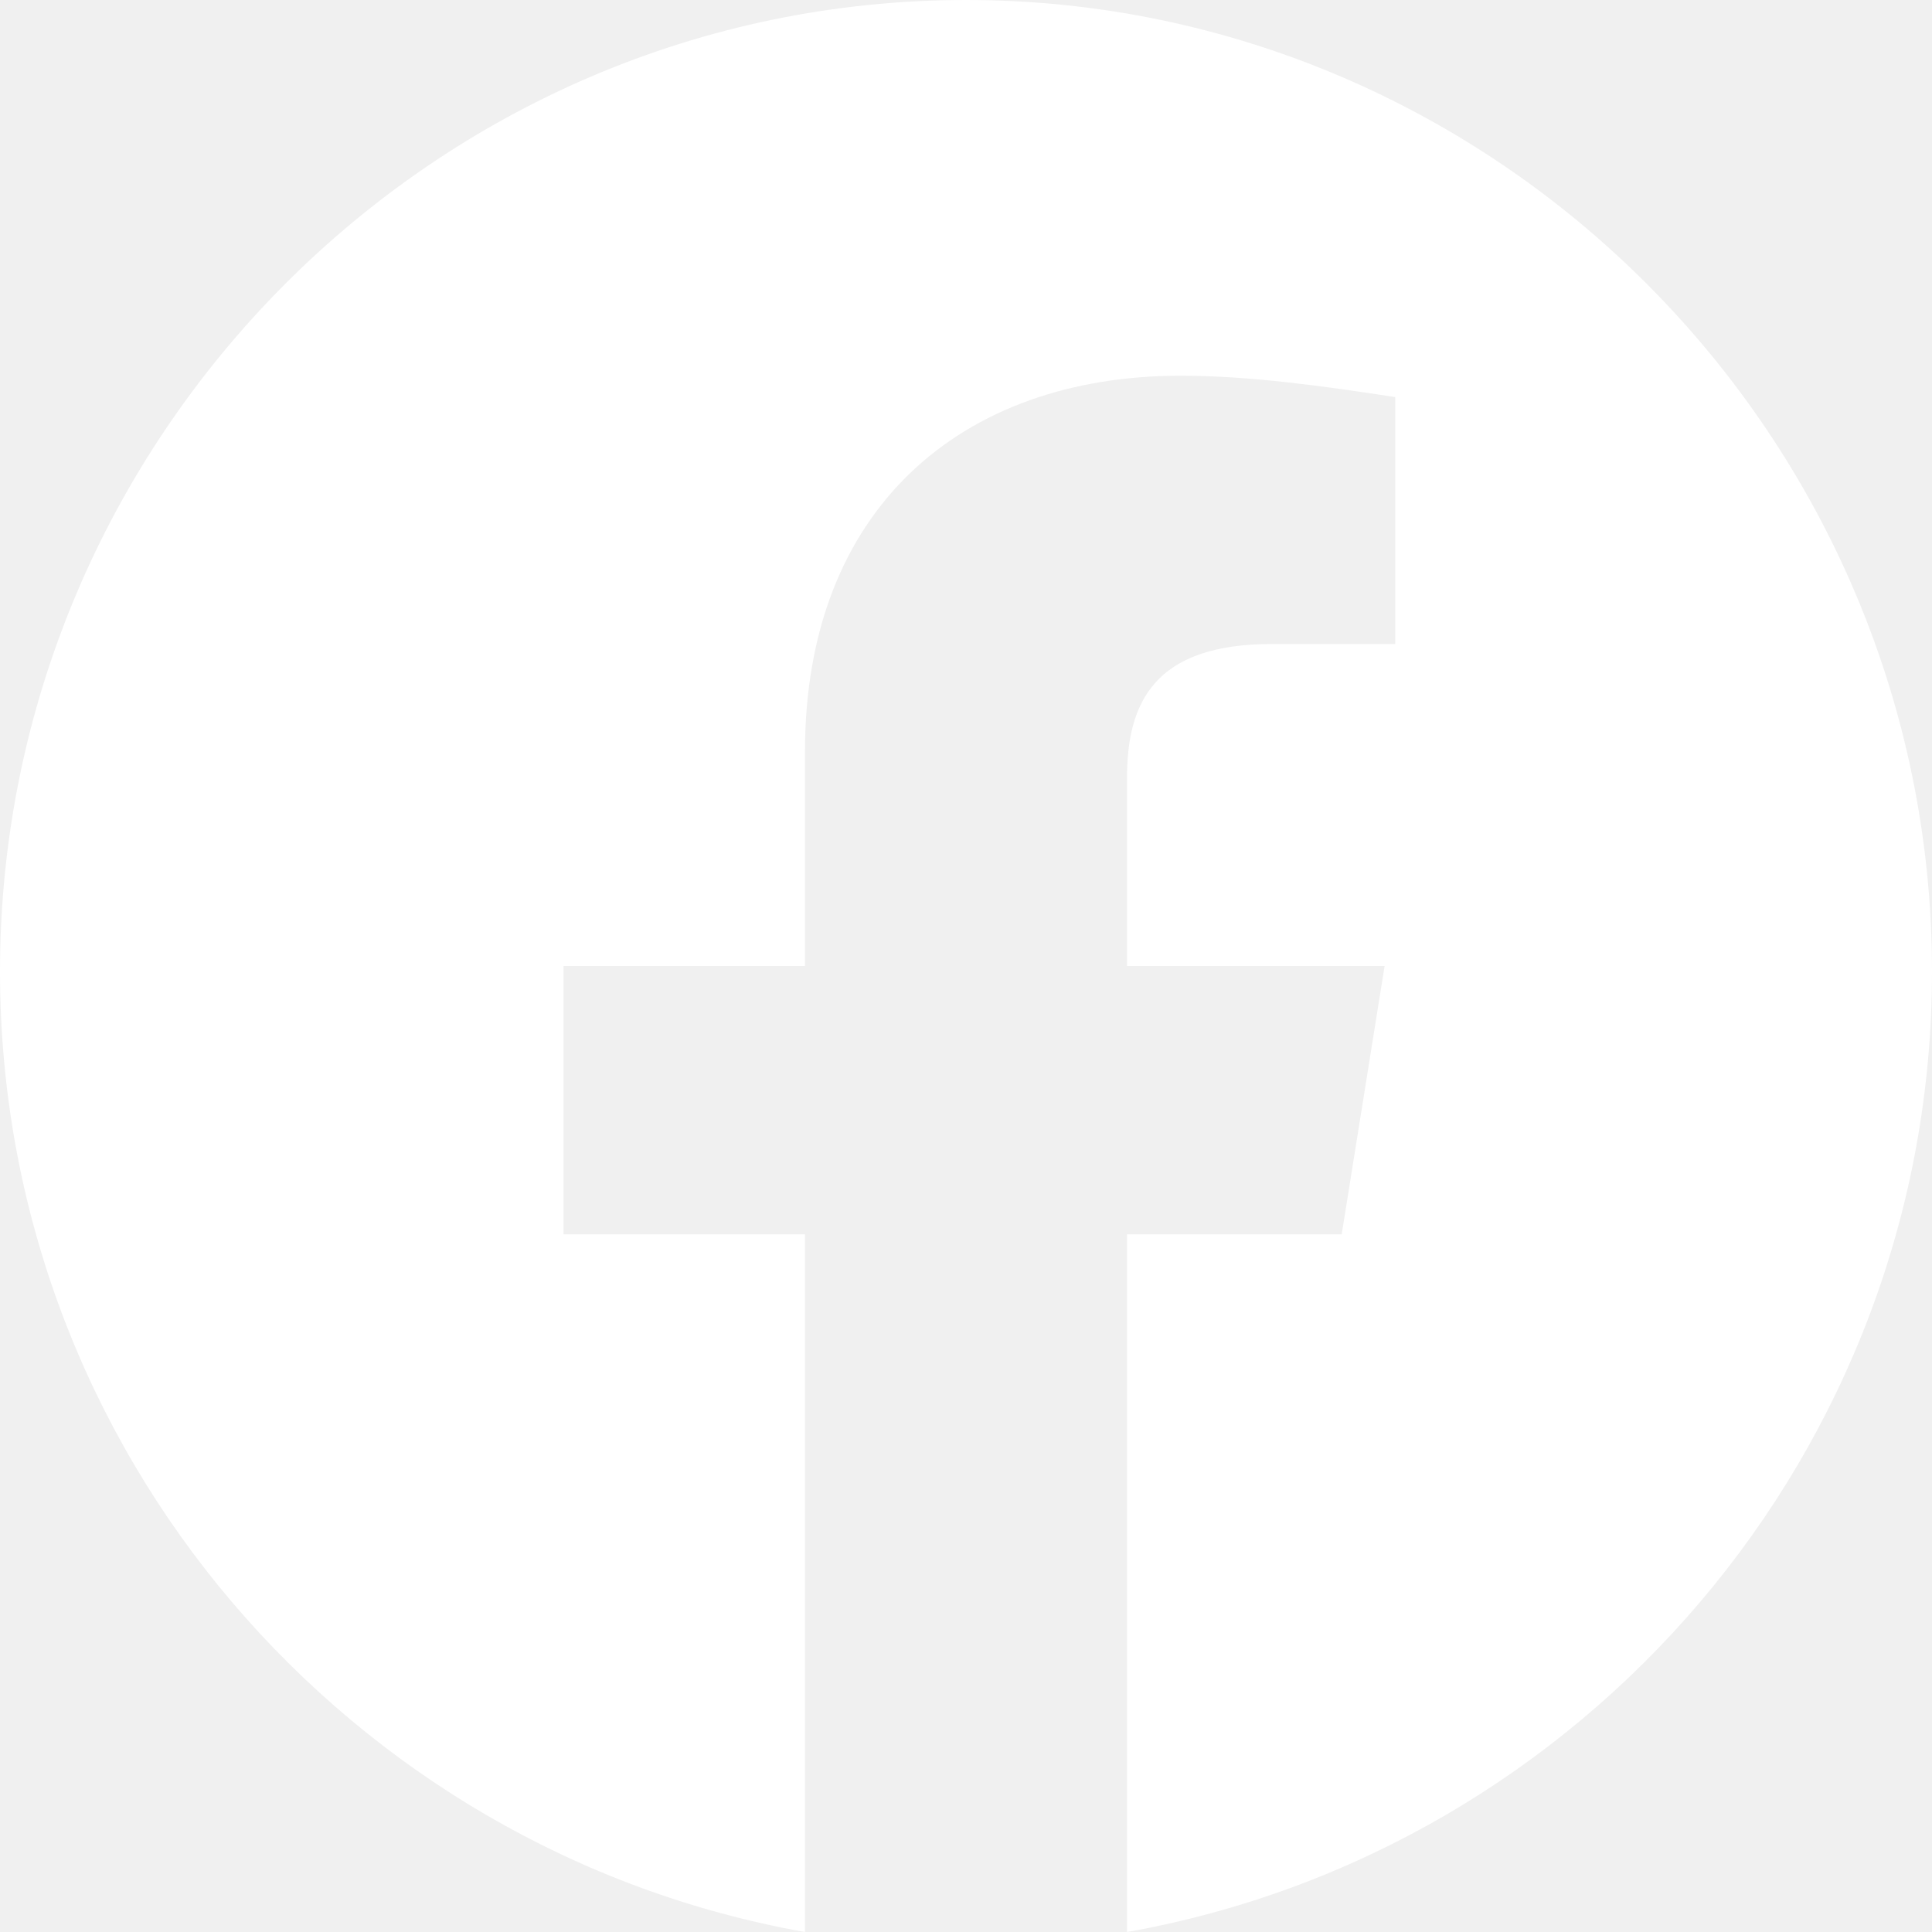
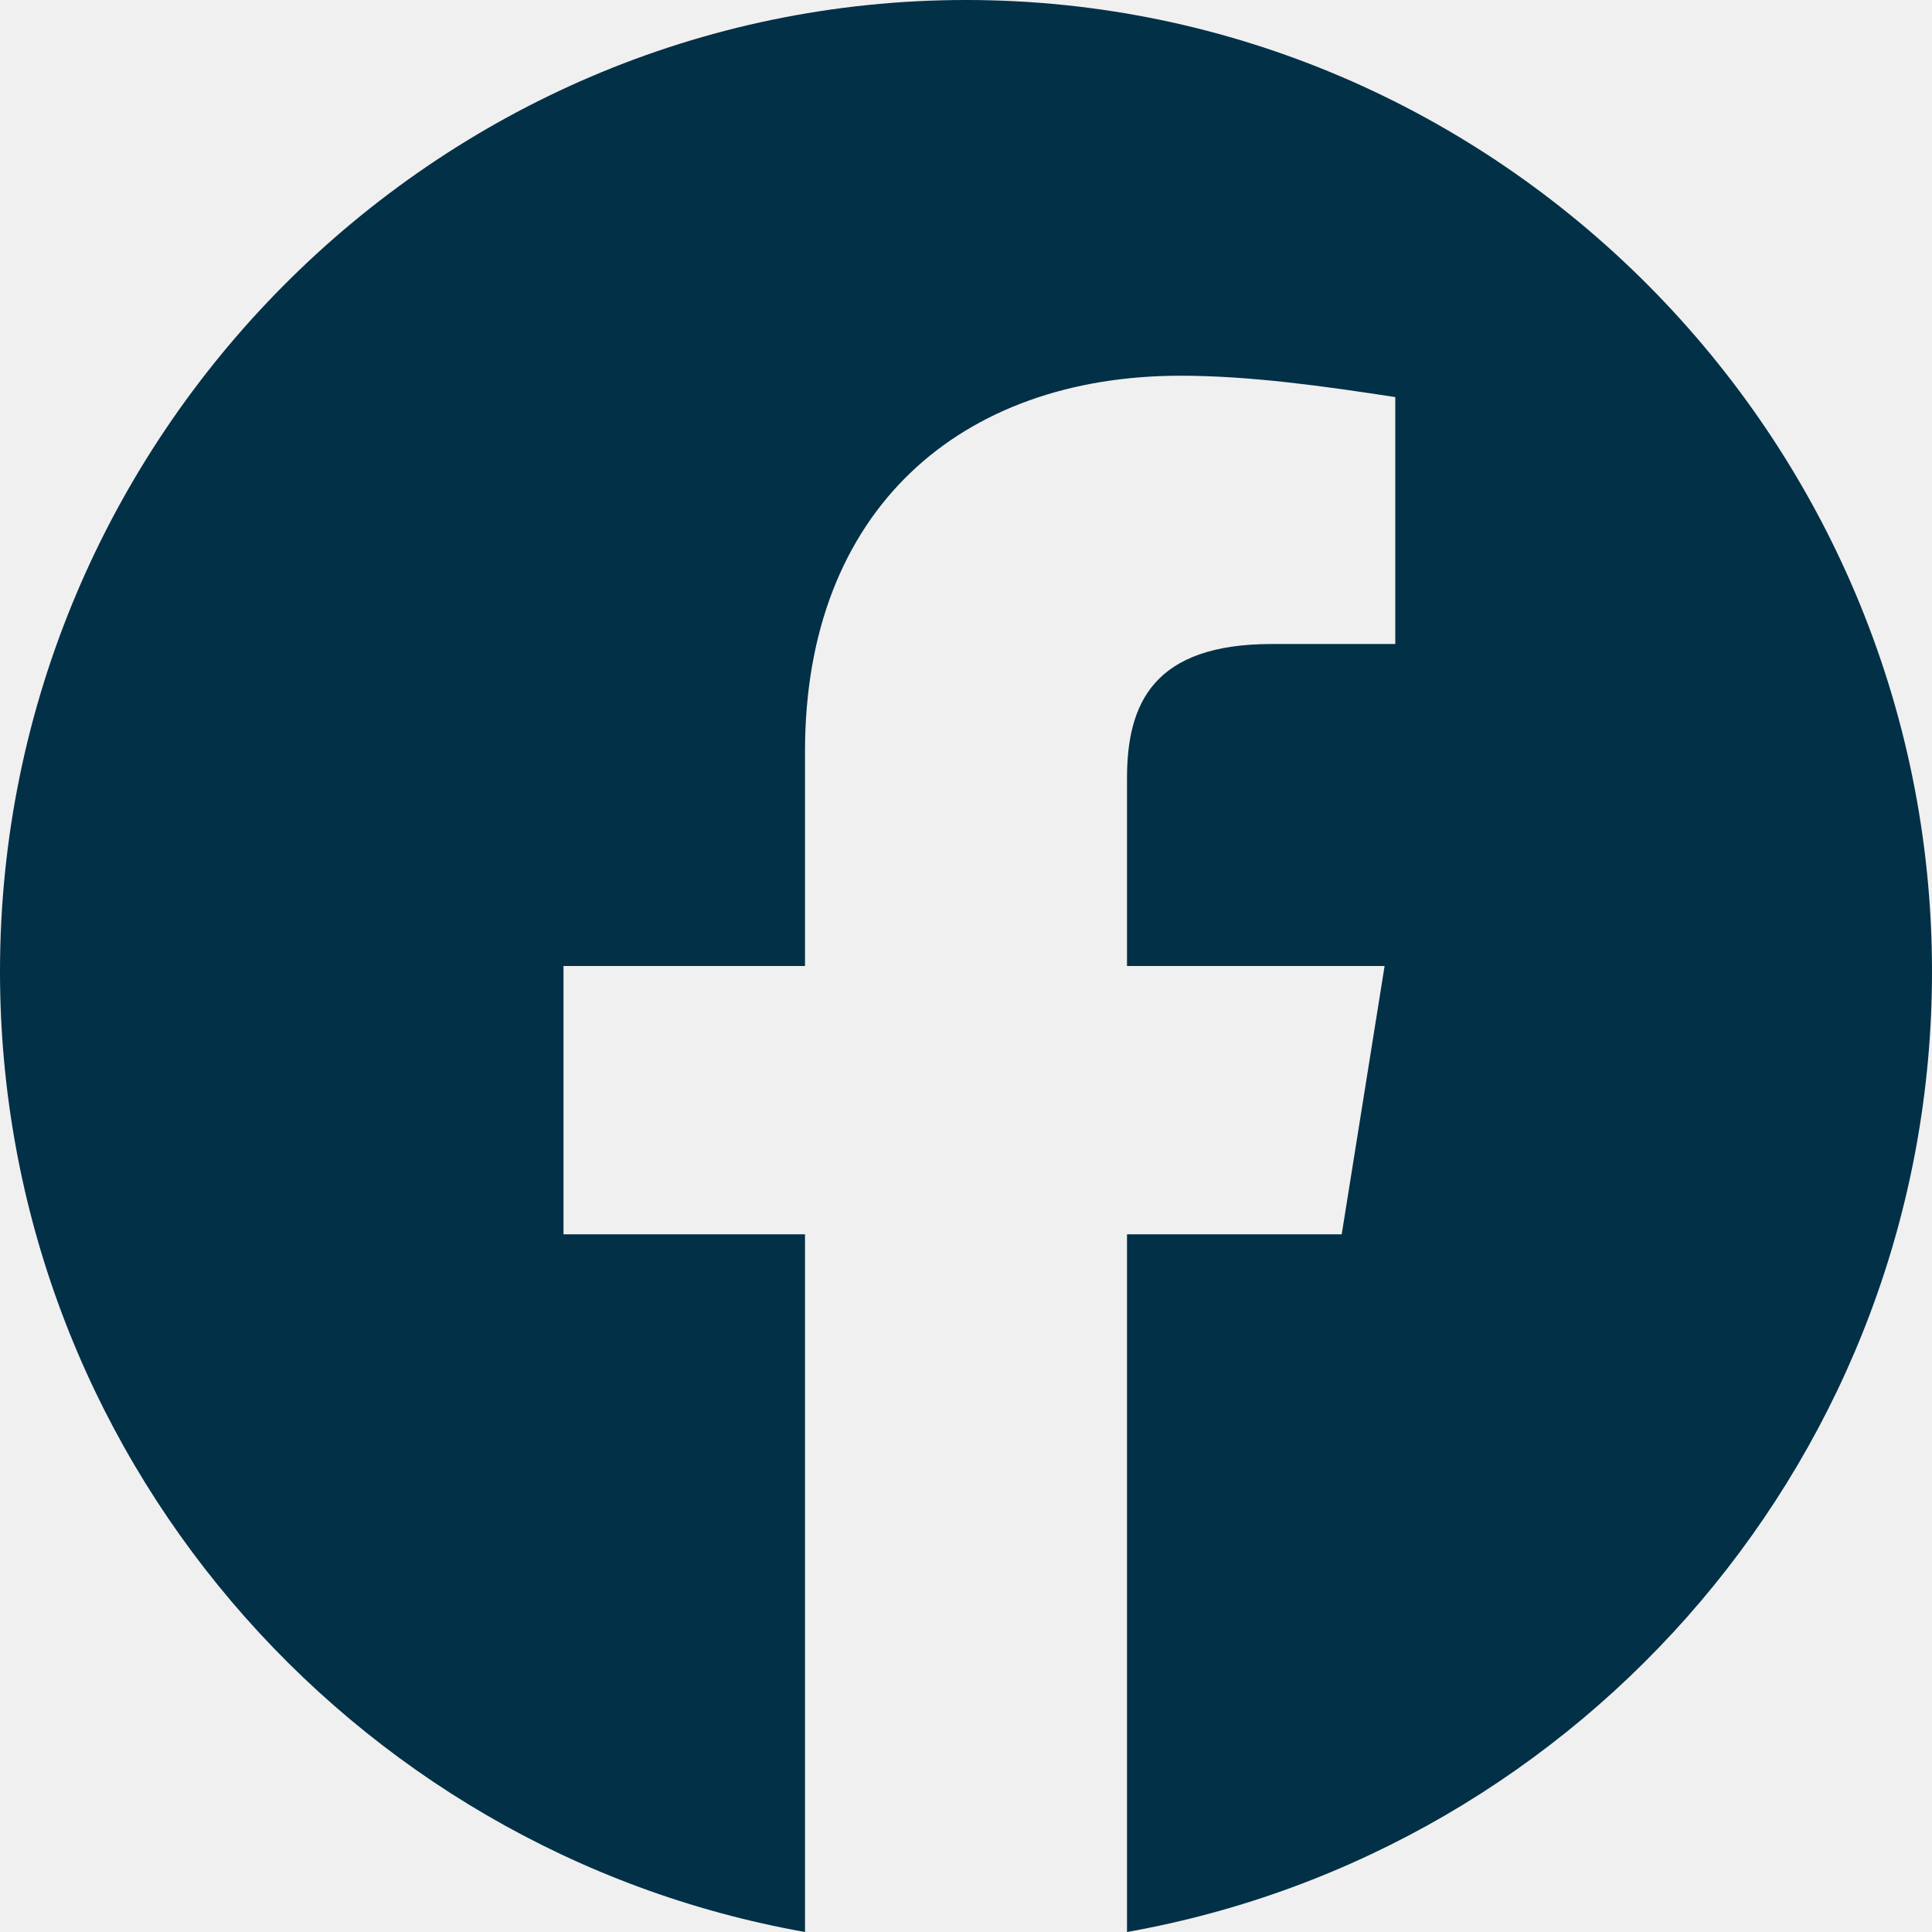
<svg xmlns="http://www.w3.org/2000/svg" width="30" height="30" viewBox="0 0 30 30" fill="none">
-   <path fill-rule="evenodd" clip-rule="evenodd" d="M0 15.084C0 22.541 5.416 28.742 12.5 30V19.166H8.75V15H12.5V11.666C12.5 7.916 14.916 5.834 18.334 5.834C19.416 5.834 20.584 6 21.666 6.166V10H19.75C17.916 10 17.5 10.916 17.5 12.084V15H21.5L20.834 19.166H17.5V30C24.584 28.742 30 22.543 30 15.084C30 6.787 23.25 0 15 0C6.75 0 0 6.787 0 15.084Z" fill="white" />
+   <path fill-rule="evenodd" clip-rule="evenodd" d="M0 15.084C0 22.541 5.416 28.742 12.5 30V19.166H8.75V15H12.5V11.666C12.5 7.916 14.916 5.834 18.334 5.834C19.416 5.834 20.584 6 21.666 6.166V10H19.75C17.916 10 17.5 10.916 17.5 12.084V15H21.5L20.834 19.166H17.5V30C24.584 28.742 30 22.543 30 15.084C30 6.787 23.25 0 15 0C6.75 0 0 6.787 0 15.084Z" fill="#023047" />
</svg>
